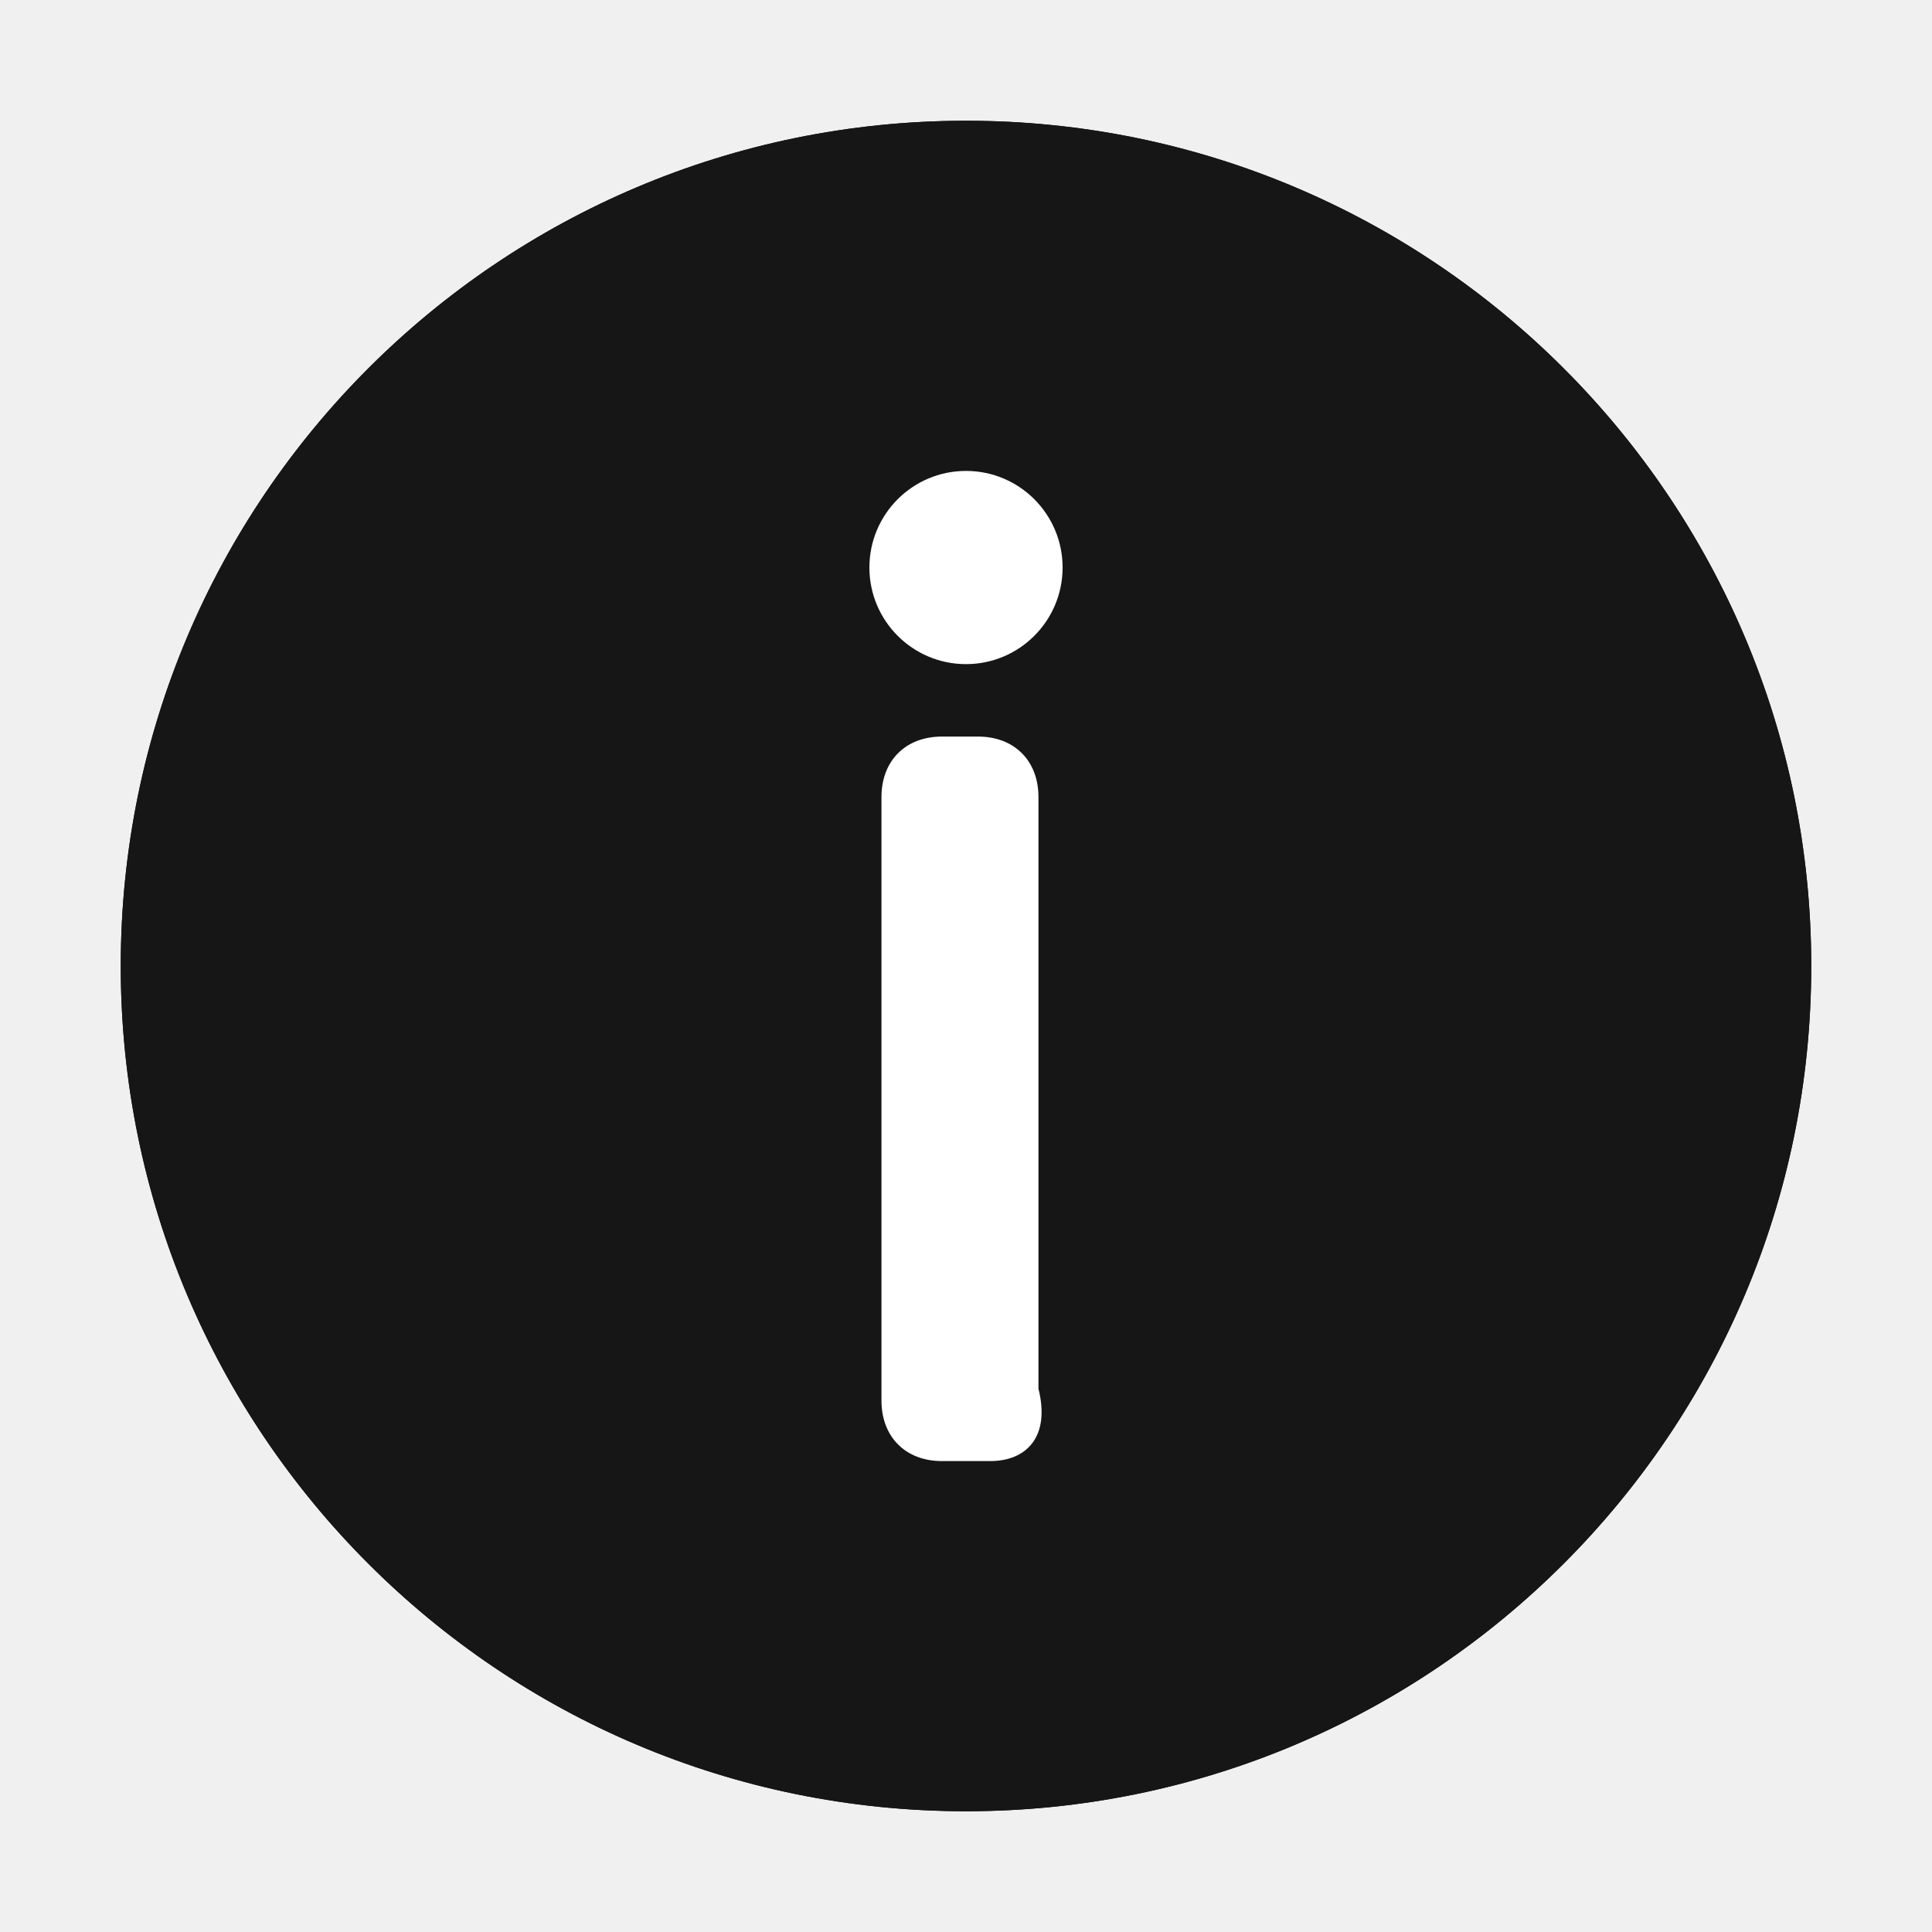
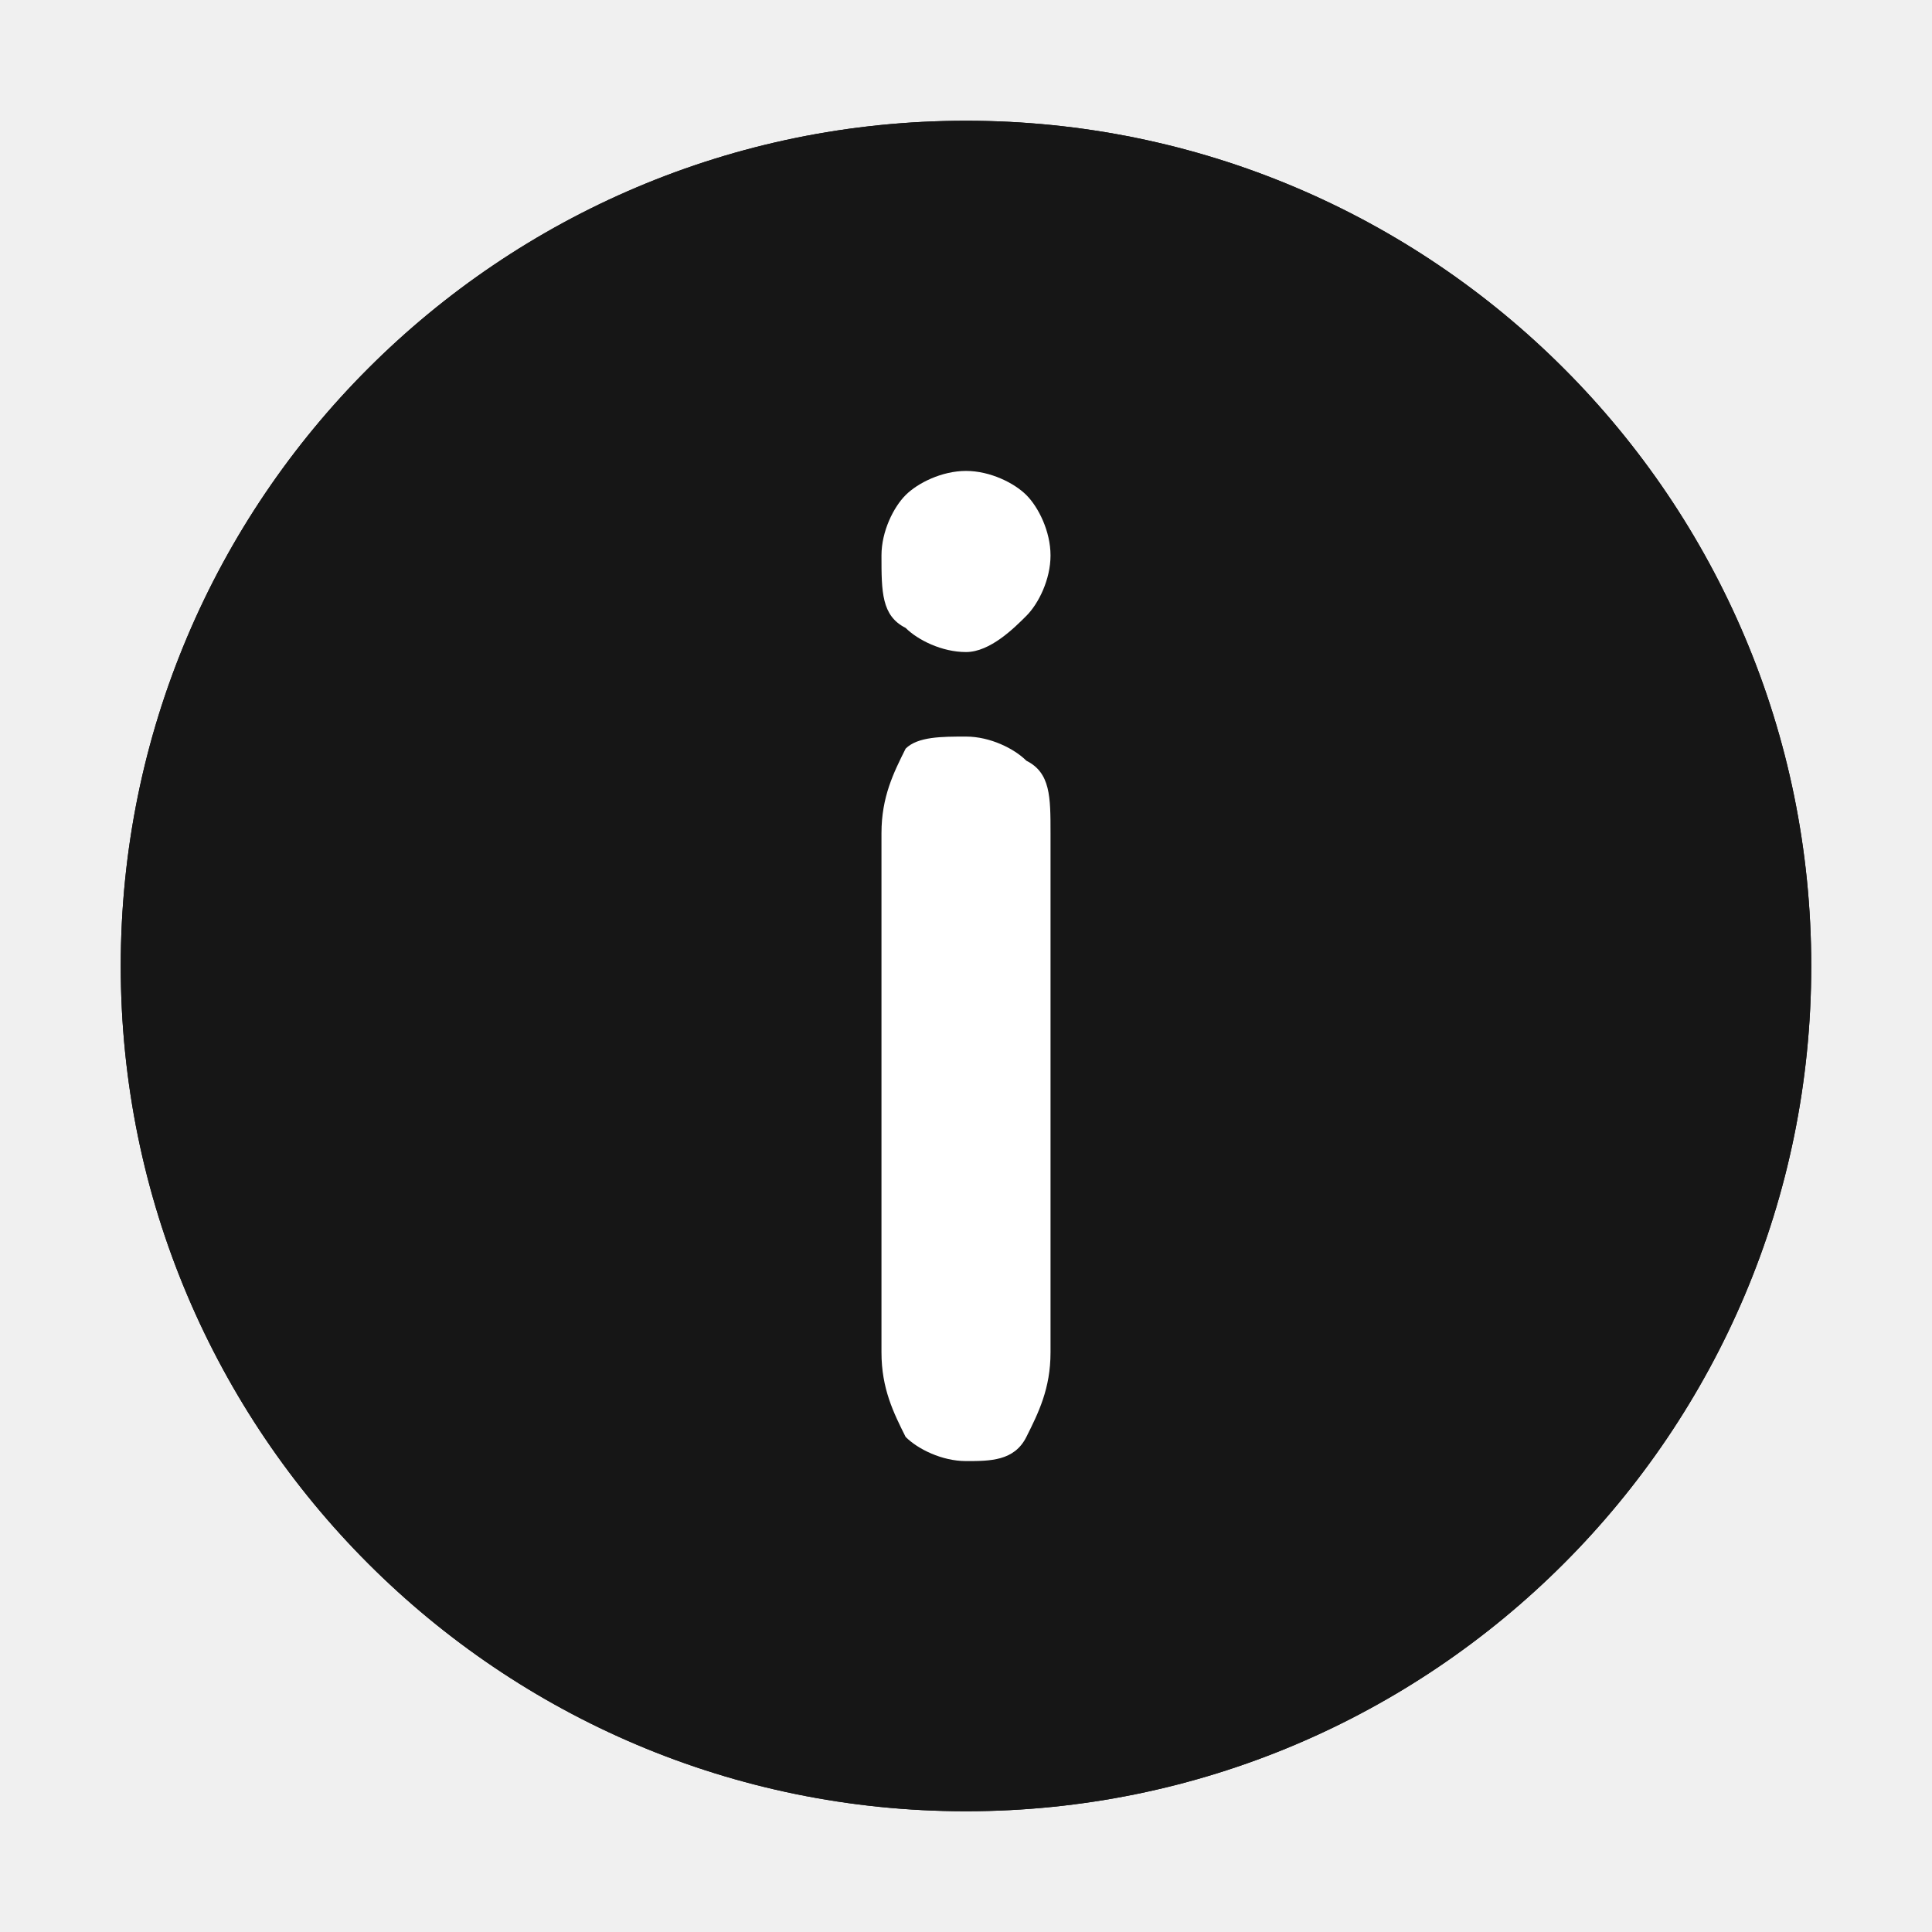
- <svg xmlns="http://www.w3.org/2000/svg" xmlns:xlink="http://www.w3.org/1999/xlink" version="1.1" id="Layer_1" x="0px" y="0px" viewBox="0 0 16 16" style="enable-background:new 0 0 16 16;" xml:space="preserve">
+ <svg xmlns="http://www.w3.org/2000/svg" xmlns:xlink="http://www.w3.org/1999/xlink" version="1.1" id="Layer_1" x="0px" y="0px" width="16px" height="16px" viewBox="0 0 16 16" style="enable-background:new 0 0 16 16;" xml:space="preserve">
  <style type="text/css">
- 	.st0{fill:#161616;}
- 	.st1{clip-path:url(#SVGID_00000093877677938635749490000007995921147271048324_);fill:#161616;}
- 	.st2{fill:#FFFFFF;}
+ 	.st0{clip-path:url(#SVGID_1_);fill:#161616;}
+ 	.st1{fill:#FFFFFF;}
</style>
  <g>
    <g>
      <g>
-         <circle id="SVGID_708_" class="st0" cx="8" cy="8" r="7" />
-       </g>
-       <g>
        <defs>
-           <circle id="SVGID_1_" cx="8" cy="8" r="7" />
+           <circle id="SVGID_708_" cx="8" cy="8" r="7" />
        </defs>
-         <clipPath id="SVGID_00000151520363445345670950000004704629248841268384_">
-           <use xlink:href="#SVGID_1_" style="overflow:visible;" />
+         <use xlink:href="#SVGID_708_" style="overflow:visible;fill:#161616;" />
+         <clipPath id="SVGID_1_">
+           <use xlink:href="#SVGID_708_" style="overflow:visible;" />
        </clipPath>
-         <rect x="1" y="1" style="clip-path:url(#SVGID_00000151520363445345670950000004704629248841268384_);fill:#161616;" width="14" height="14" />
+         <rect x="1" y="1" class="st0" width="14" height="14" />
      </g>
    </g>
+     <g>
+       <path class="st1" d="M8,5.4c-0.2,0-0.4-0.1-0.5-0.2C7.3,5.1,7.3,4.9,7.3,4.6c0-0.2,0.1-0.4,0.2-0.5C7.6,4,7.8,3.9,8,3.9    c0.2,0,0.4,0.1,0.5,0.2c0.1,0.1,0.2,0.3,0.2,0.5c0,0.2-0.1,0.4-0.2,0.5S8.2,5.4,8,5.4z M8.7,6.9v4.3c0,0.3-0.1,0.5-0.2,0.7    S8.2,12.1,8,12.1c-0.2,0-0.4-0.1-0.5-0.2c-0.1-0.2-0.2-0.4-0.2-0.7V6.9c0-0.3,0.1-0.5,0.2-0.7C7.6,6.1,7.8,6.1,8,6.1    c0.2,0,0.4,0.1,0.5,0.2C8.7,6.4,8.7,6.6,8.7,6.9z" />
+     </g>
  </g>
-   <path class="st2" d="M8.2,12.1H7.8c-0.3,0-0.5-0.2-0.5-0.5V6.6c0-0.3,0.2-0.5,0.5-0.5h0.3c0.3,0,0.5,0.2,0.5,0.5v4.9  C8.7,11.9,8.5,12.1,8.2,12.1z" />
-   <circle class="st2" cx="8" cy="4.7" r="0.8" />
</svg>
